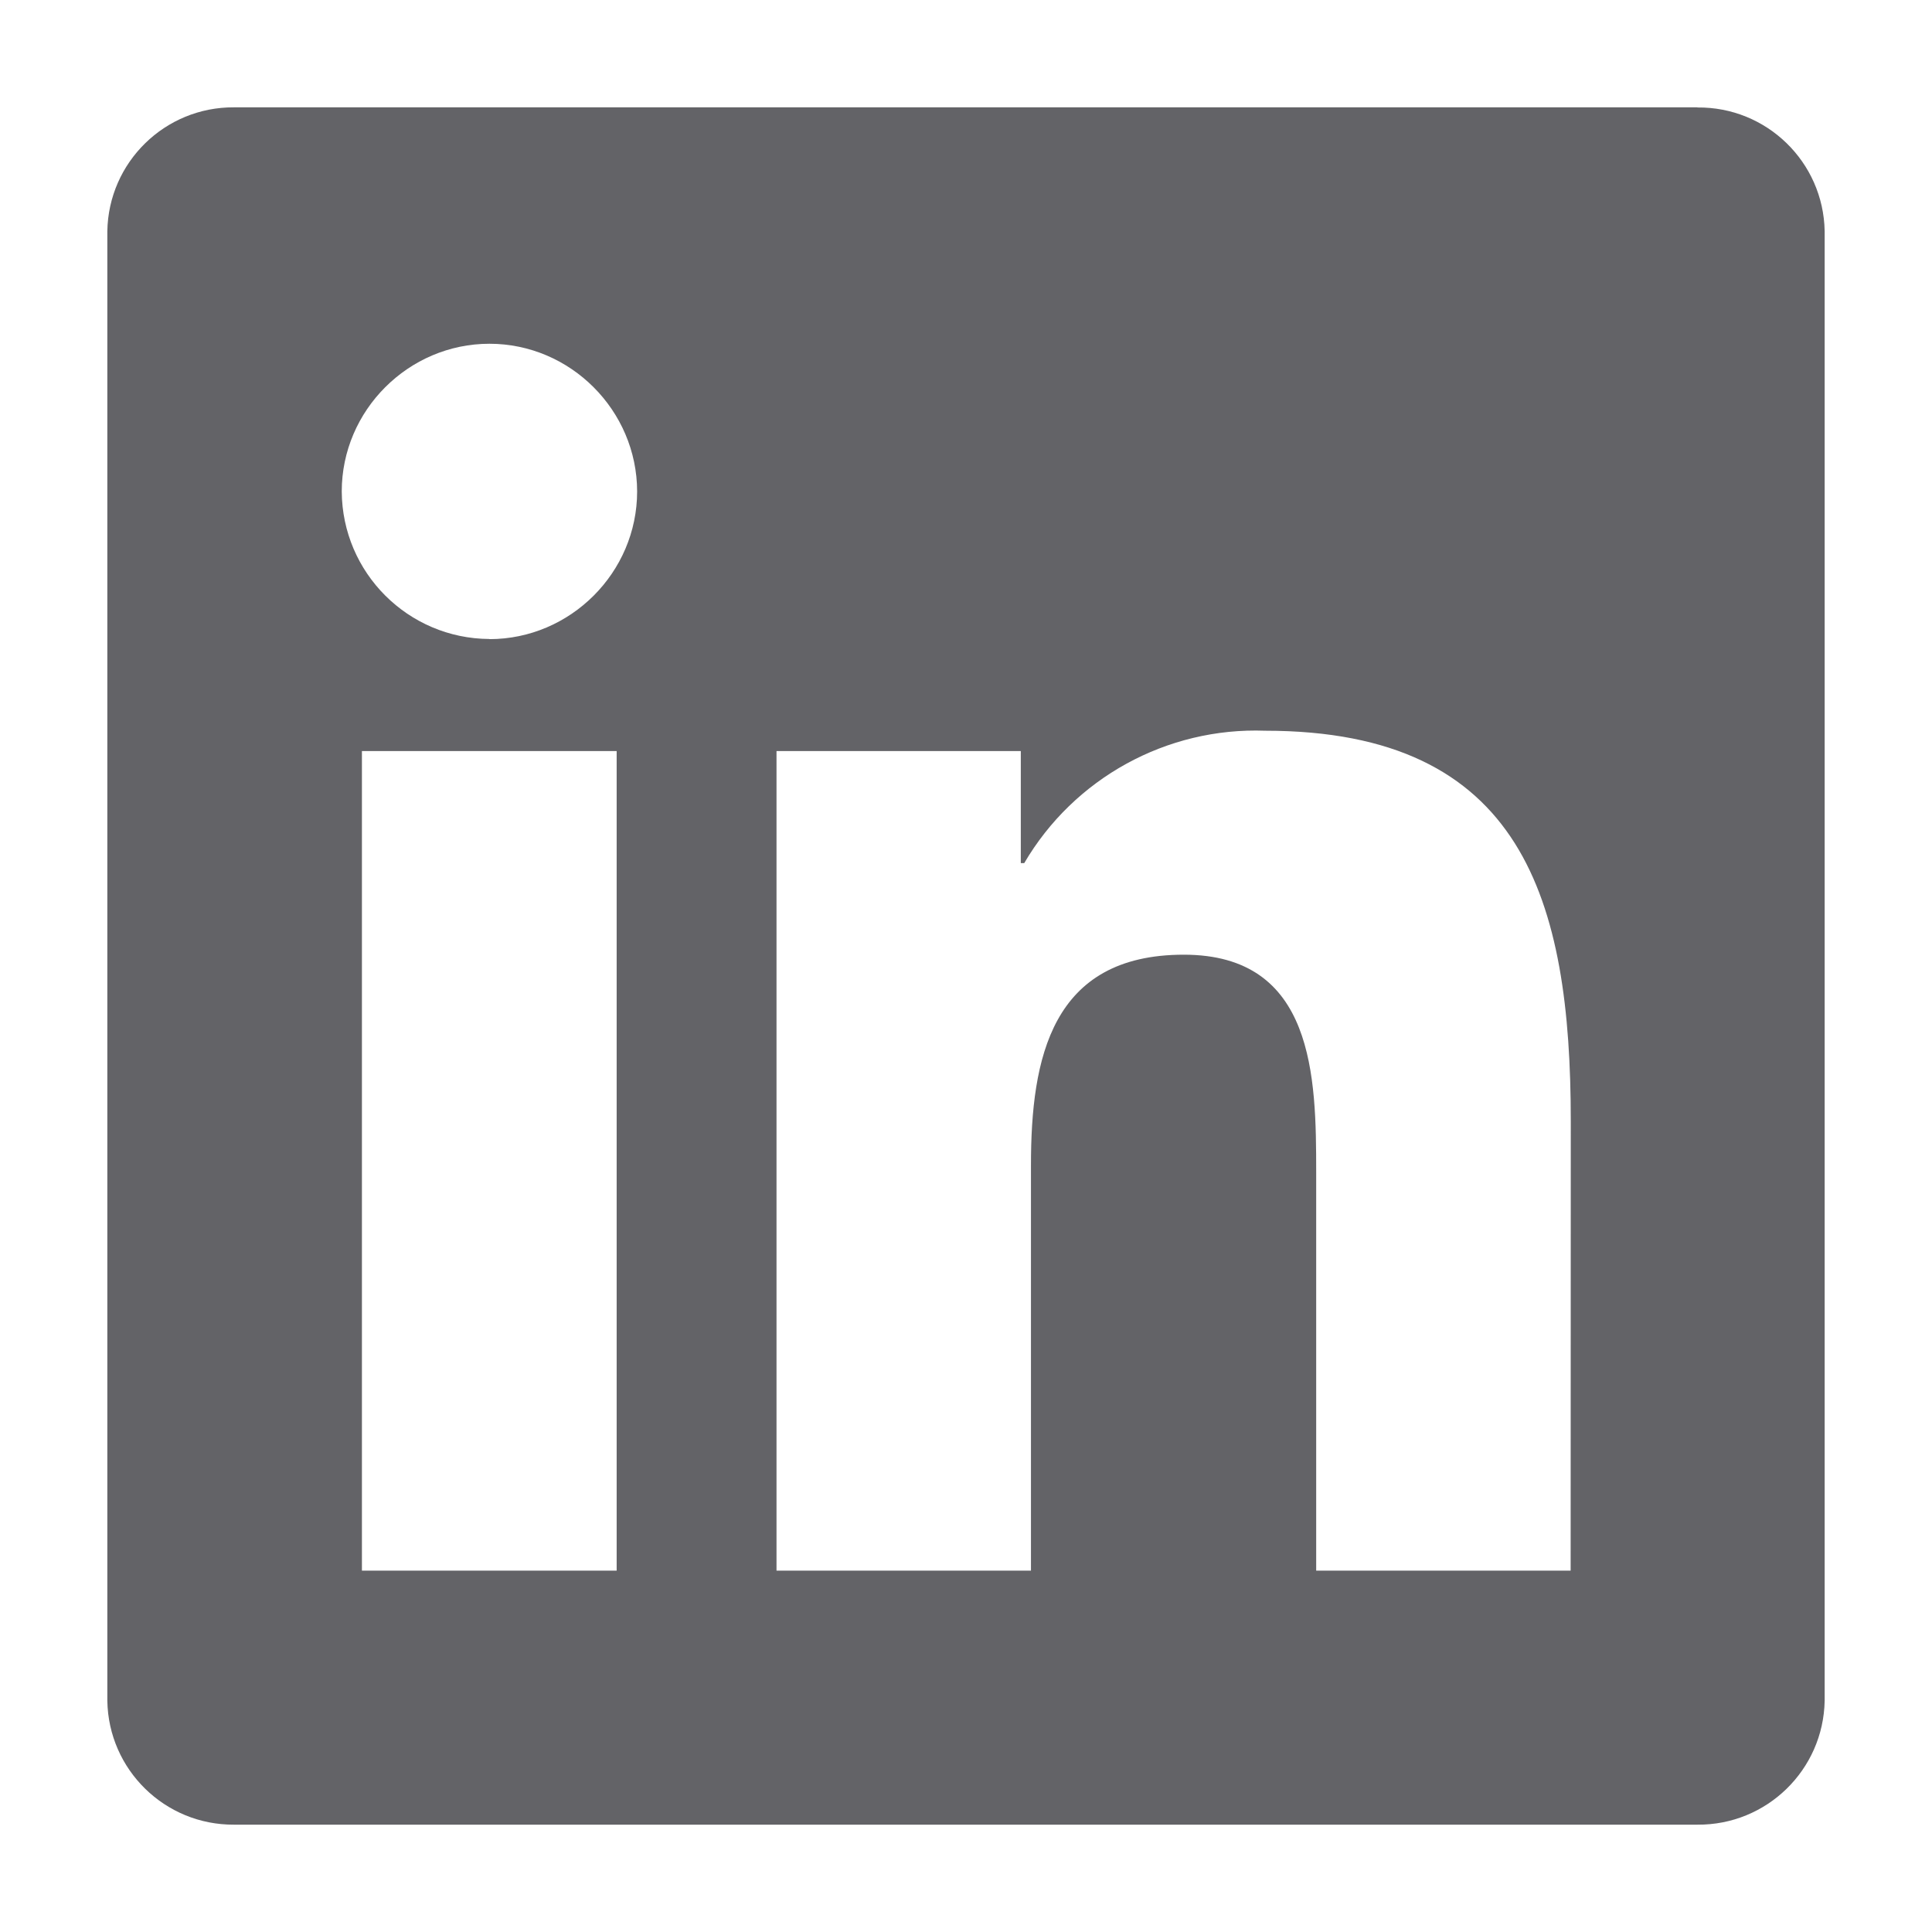
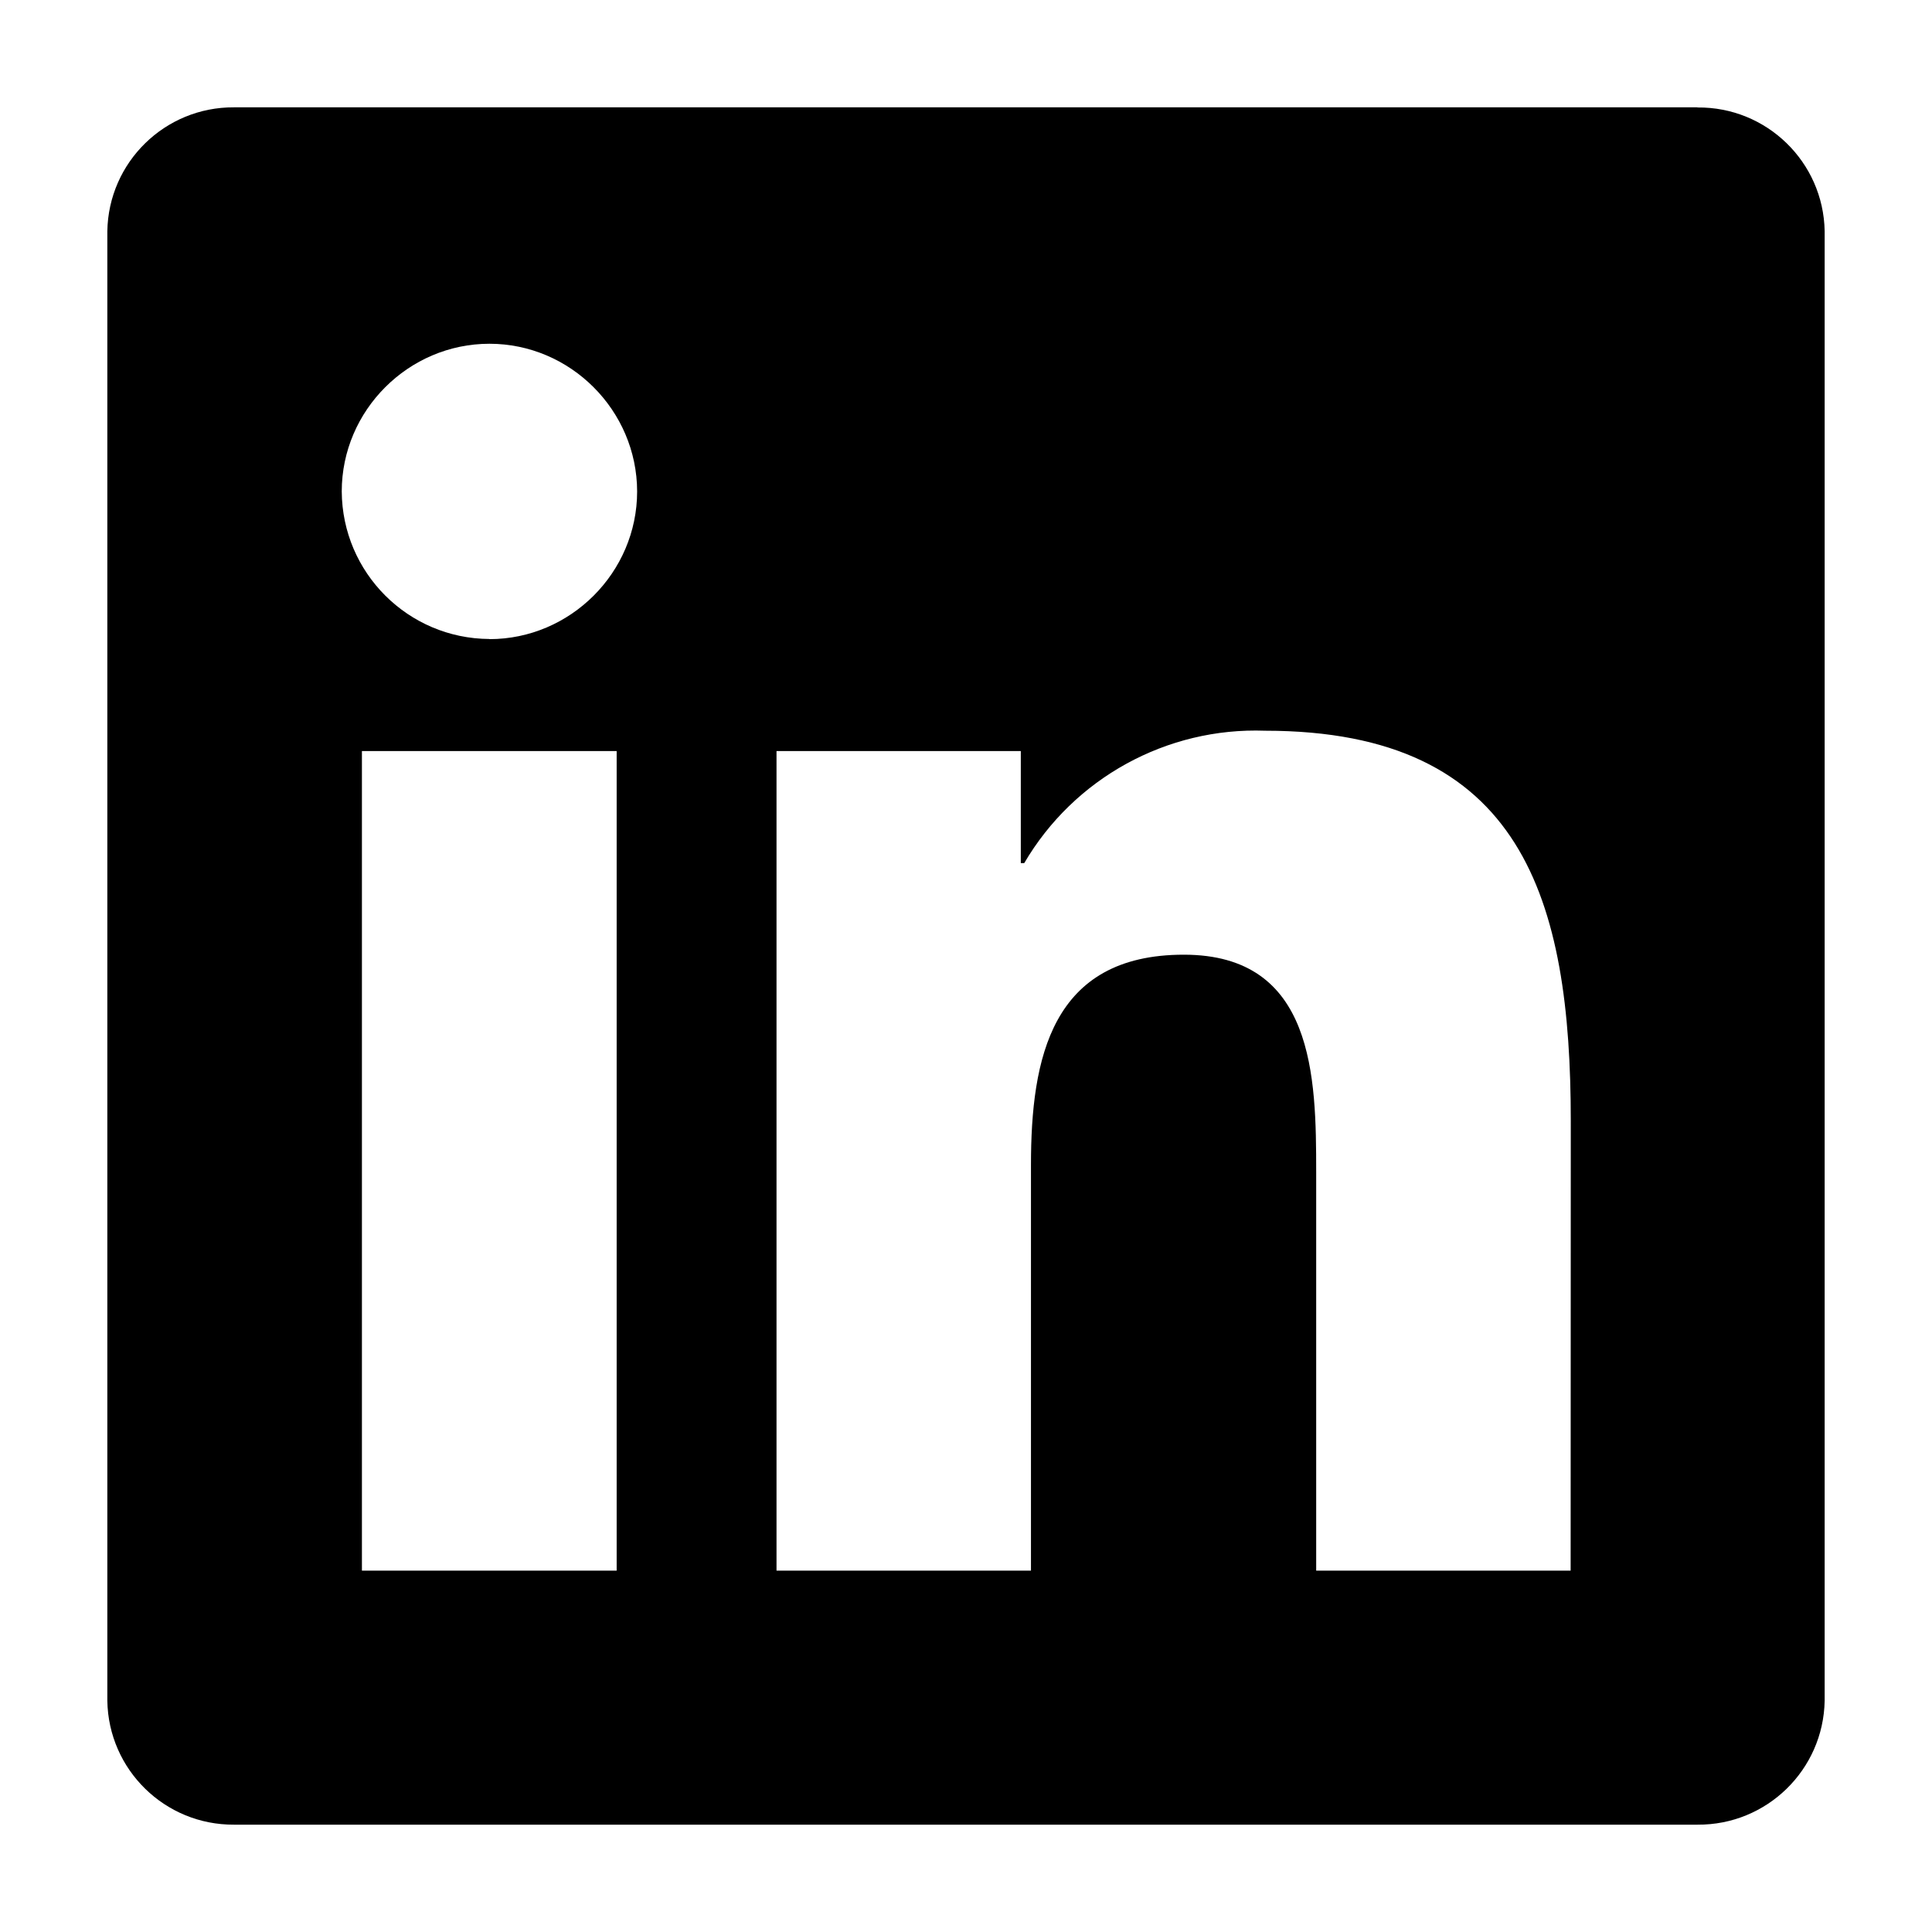
<svg xmlns="http://www.w3.org/2000/svg" id="Layer_1" version="1.1" viewBox="-33.75 -33.75 607.498 607.5" preserveAspectRatio="xMidYMid meet">
-   <path d="M460.123,460.124h-80.01v-125.325c0-29.88-.54-68.355-41.625-68.355-41.67,0-48.06,32.58-48.06,66.15v127.53h-80.01V202.41h76.815v35.235h1.08c15.66-26.73,44.82-42.75,75.78-41.625,81.09,0,96.075,53.325,96.075,122.76l-.045,141.299v.045ZM120.15,167.175c-25.579-.123-46.292-20.816-46.44-46.395,0-25.47,20.97-46.44,46.44-46.44s46.395,20.97,46.44,46.44c0,25.47-20.97,46.44-46.44,46.44v-.045ZM160.154,460.124h-80.1V202.41h80.1v257.714ZM499.948.001H39.825C18.111-.125.345,17.259,0,38.971v462.058c.345,21.712,18.111,39.096,39.825,38.97h460.168c21.764.176,39.611-17.208,40.005-38.97V38.926c-.394-21.747-18.255-39.106-40.005-38.88,0,0-.045-.045-.045-.045Z" fill="#636367" />
+   <path d="M460.123,460.124h-80.01v-125.325c0-29.88-.54-68.355-41.625-68.355-41.67,0-48.06,32.58-48.06,66.15v127.53h-80.01V202.41h76.815v35.235h1.08c15.66-26.73,44.82-42.75,75.78-41.625,81.09,0,96.075,53.325,96.075,122.76l-.045,141.299v.045ZM120.15,167.175c-25.579-.123-46.292-20.816-46.44-46.395,0-25.47,20.97-46.44,46.44-46.44s46.395,20.97,46.44,46.44c0,25.47-20.97,46.44-46.44,46.44v-.045ZM160.154,460.124h-80.1V202.41h80.1v257.714ZM499.948.001H39.825C18.111-.125.345,17.259,0,38.971v462.058c.345,21.712,18.111,39.096,39.825,38.97h460.168c21.764.176,39.611-17.208,40.005-38.97V38.926c-.394-21.747-18.255-39.106-40.005-38.88,0,0-.045-.045-.045-.045Z" fill="#000000" />
</svg>
